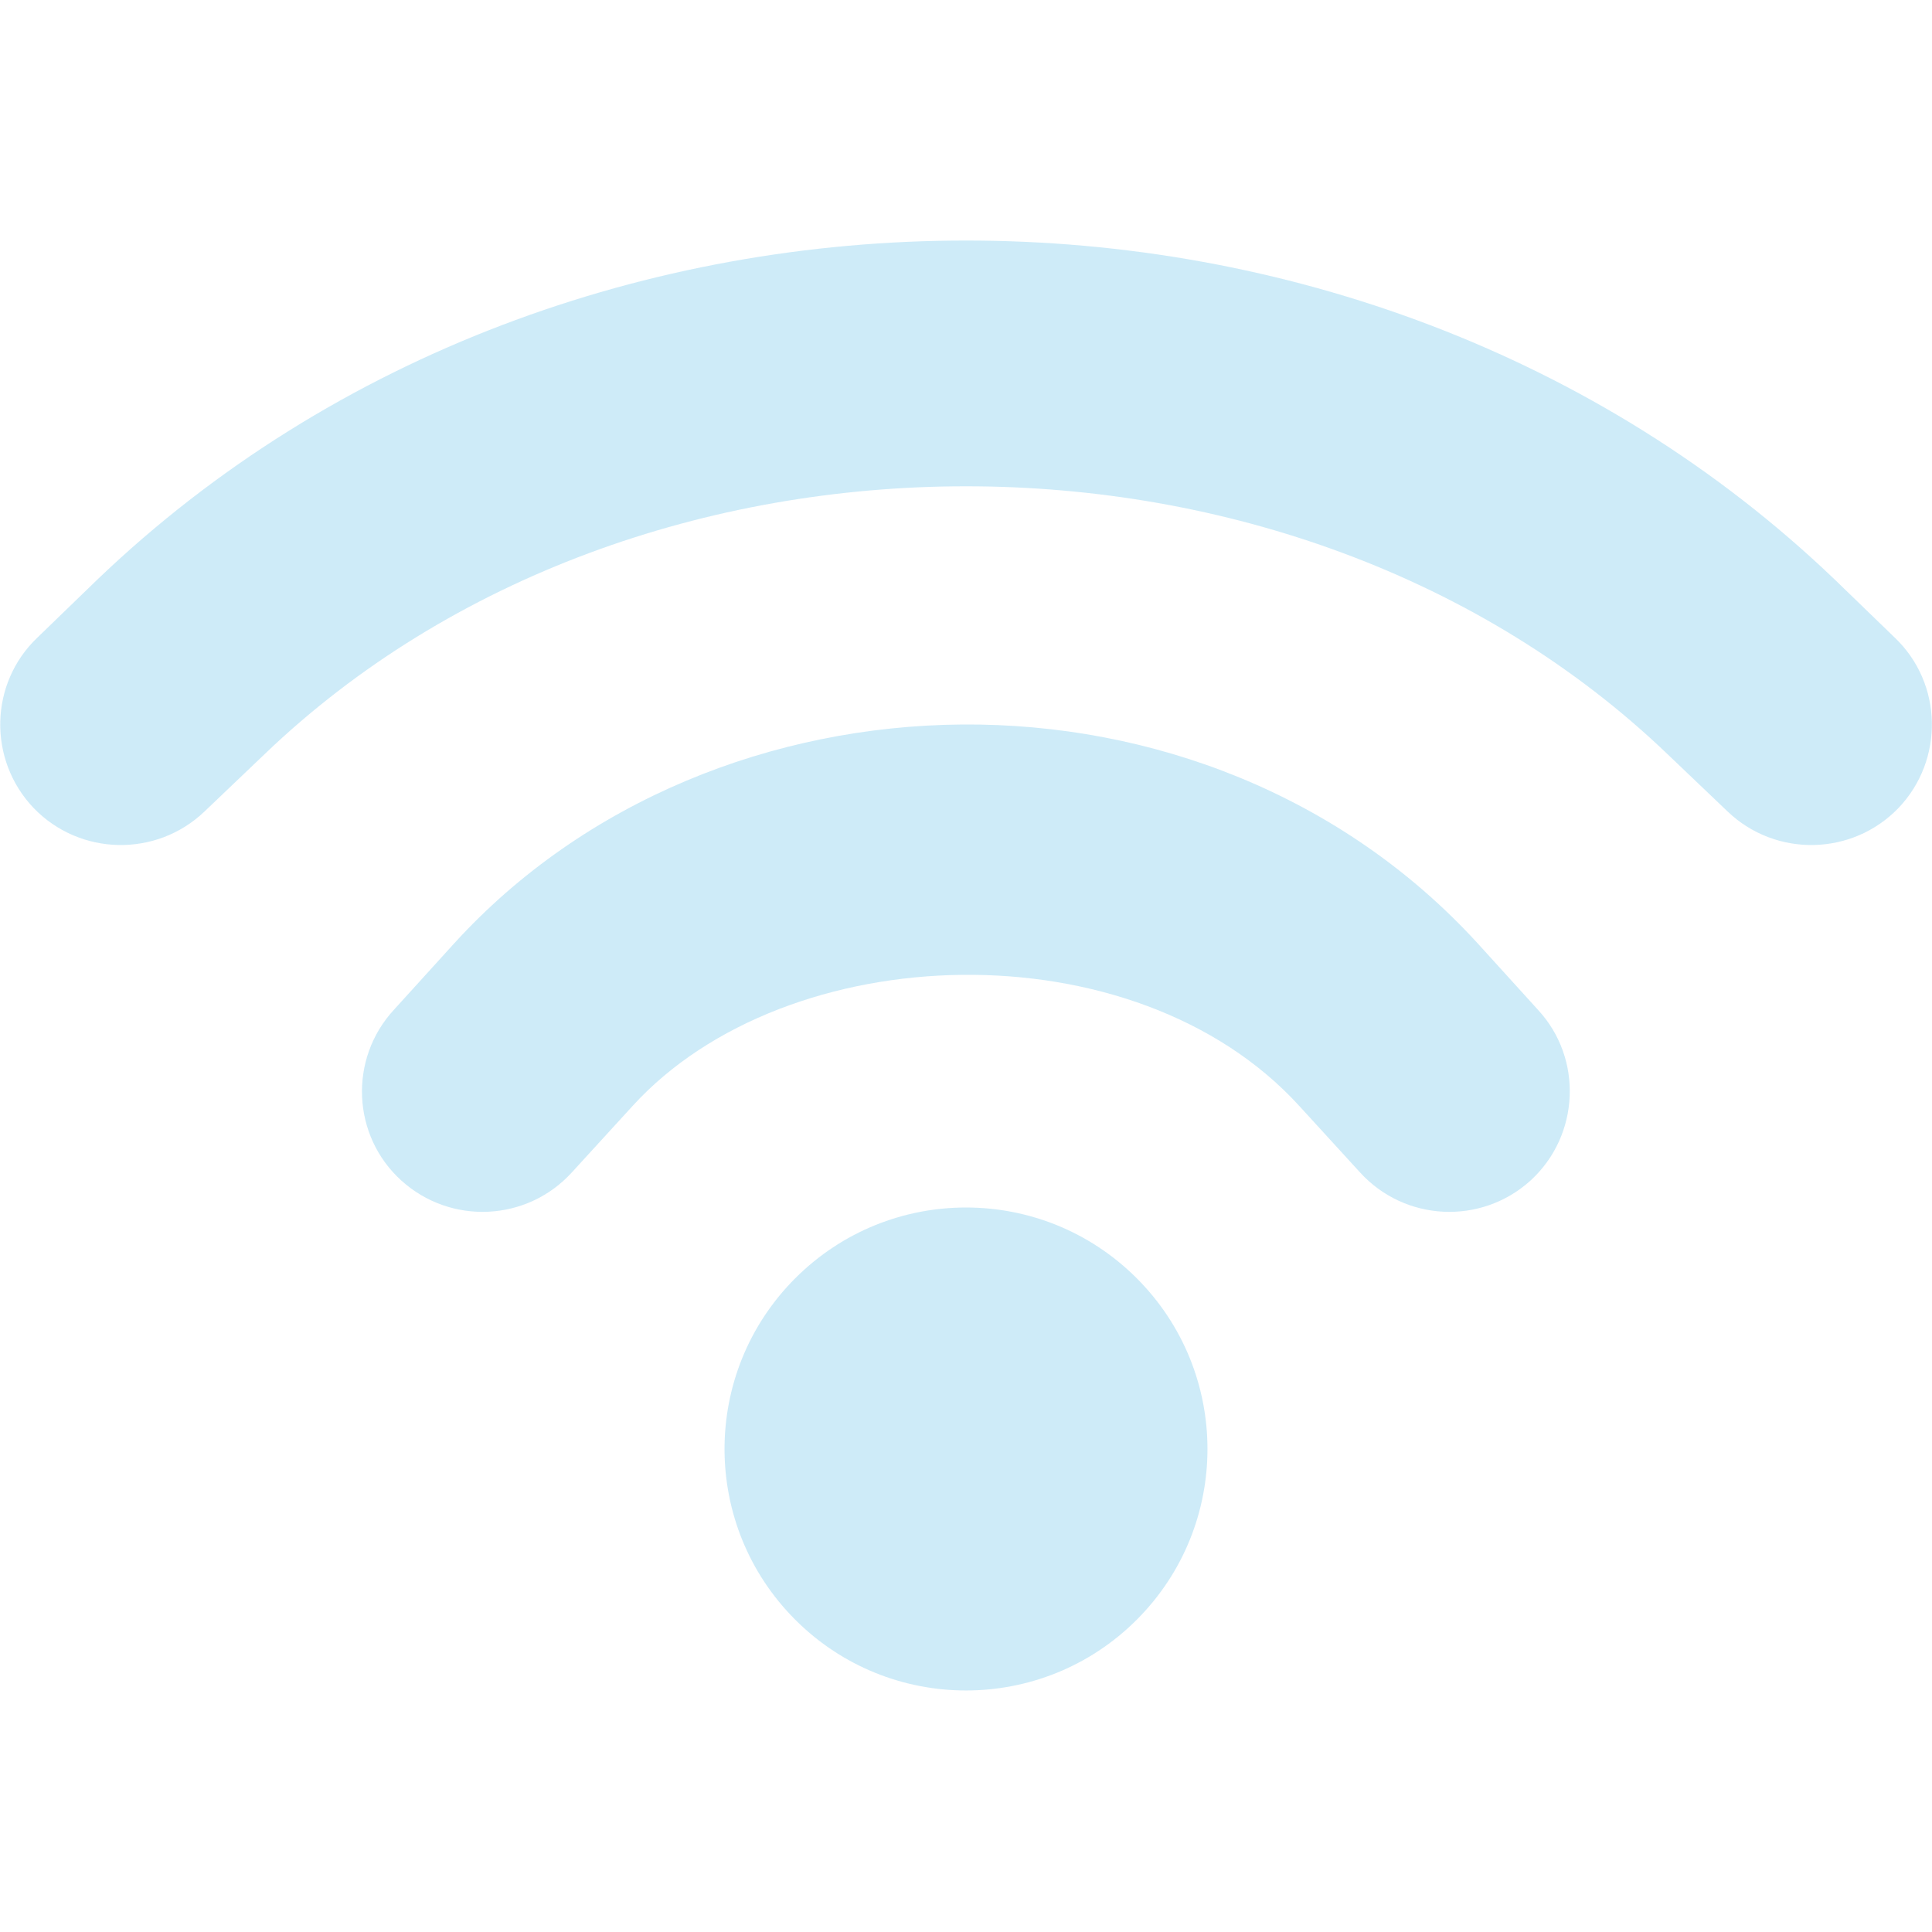
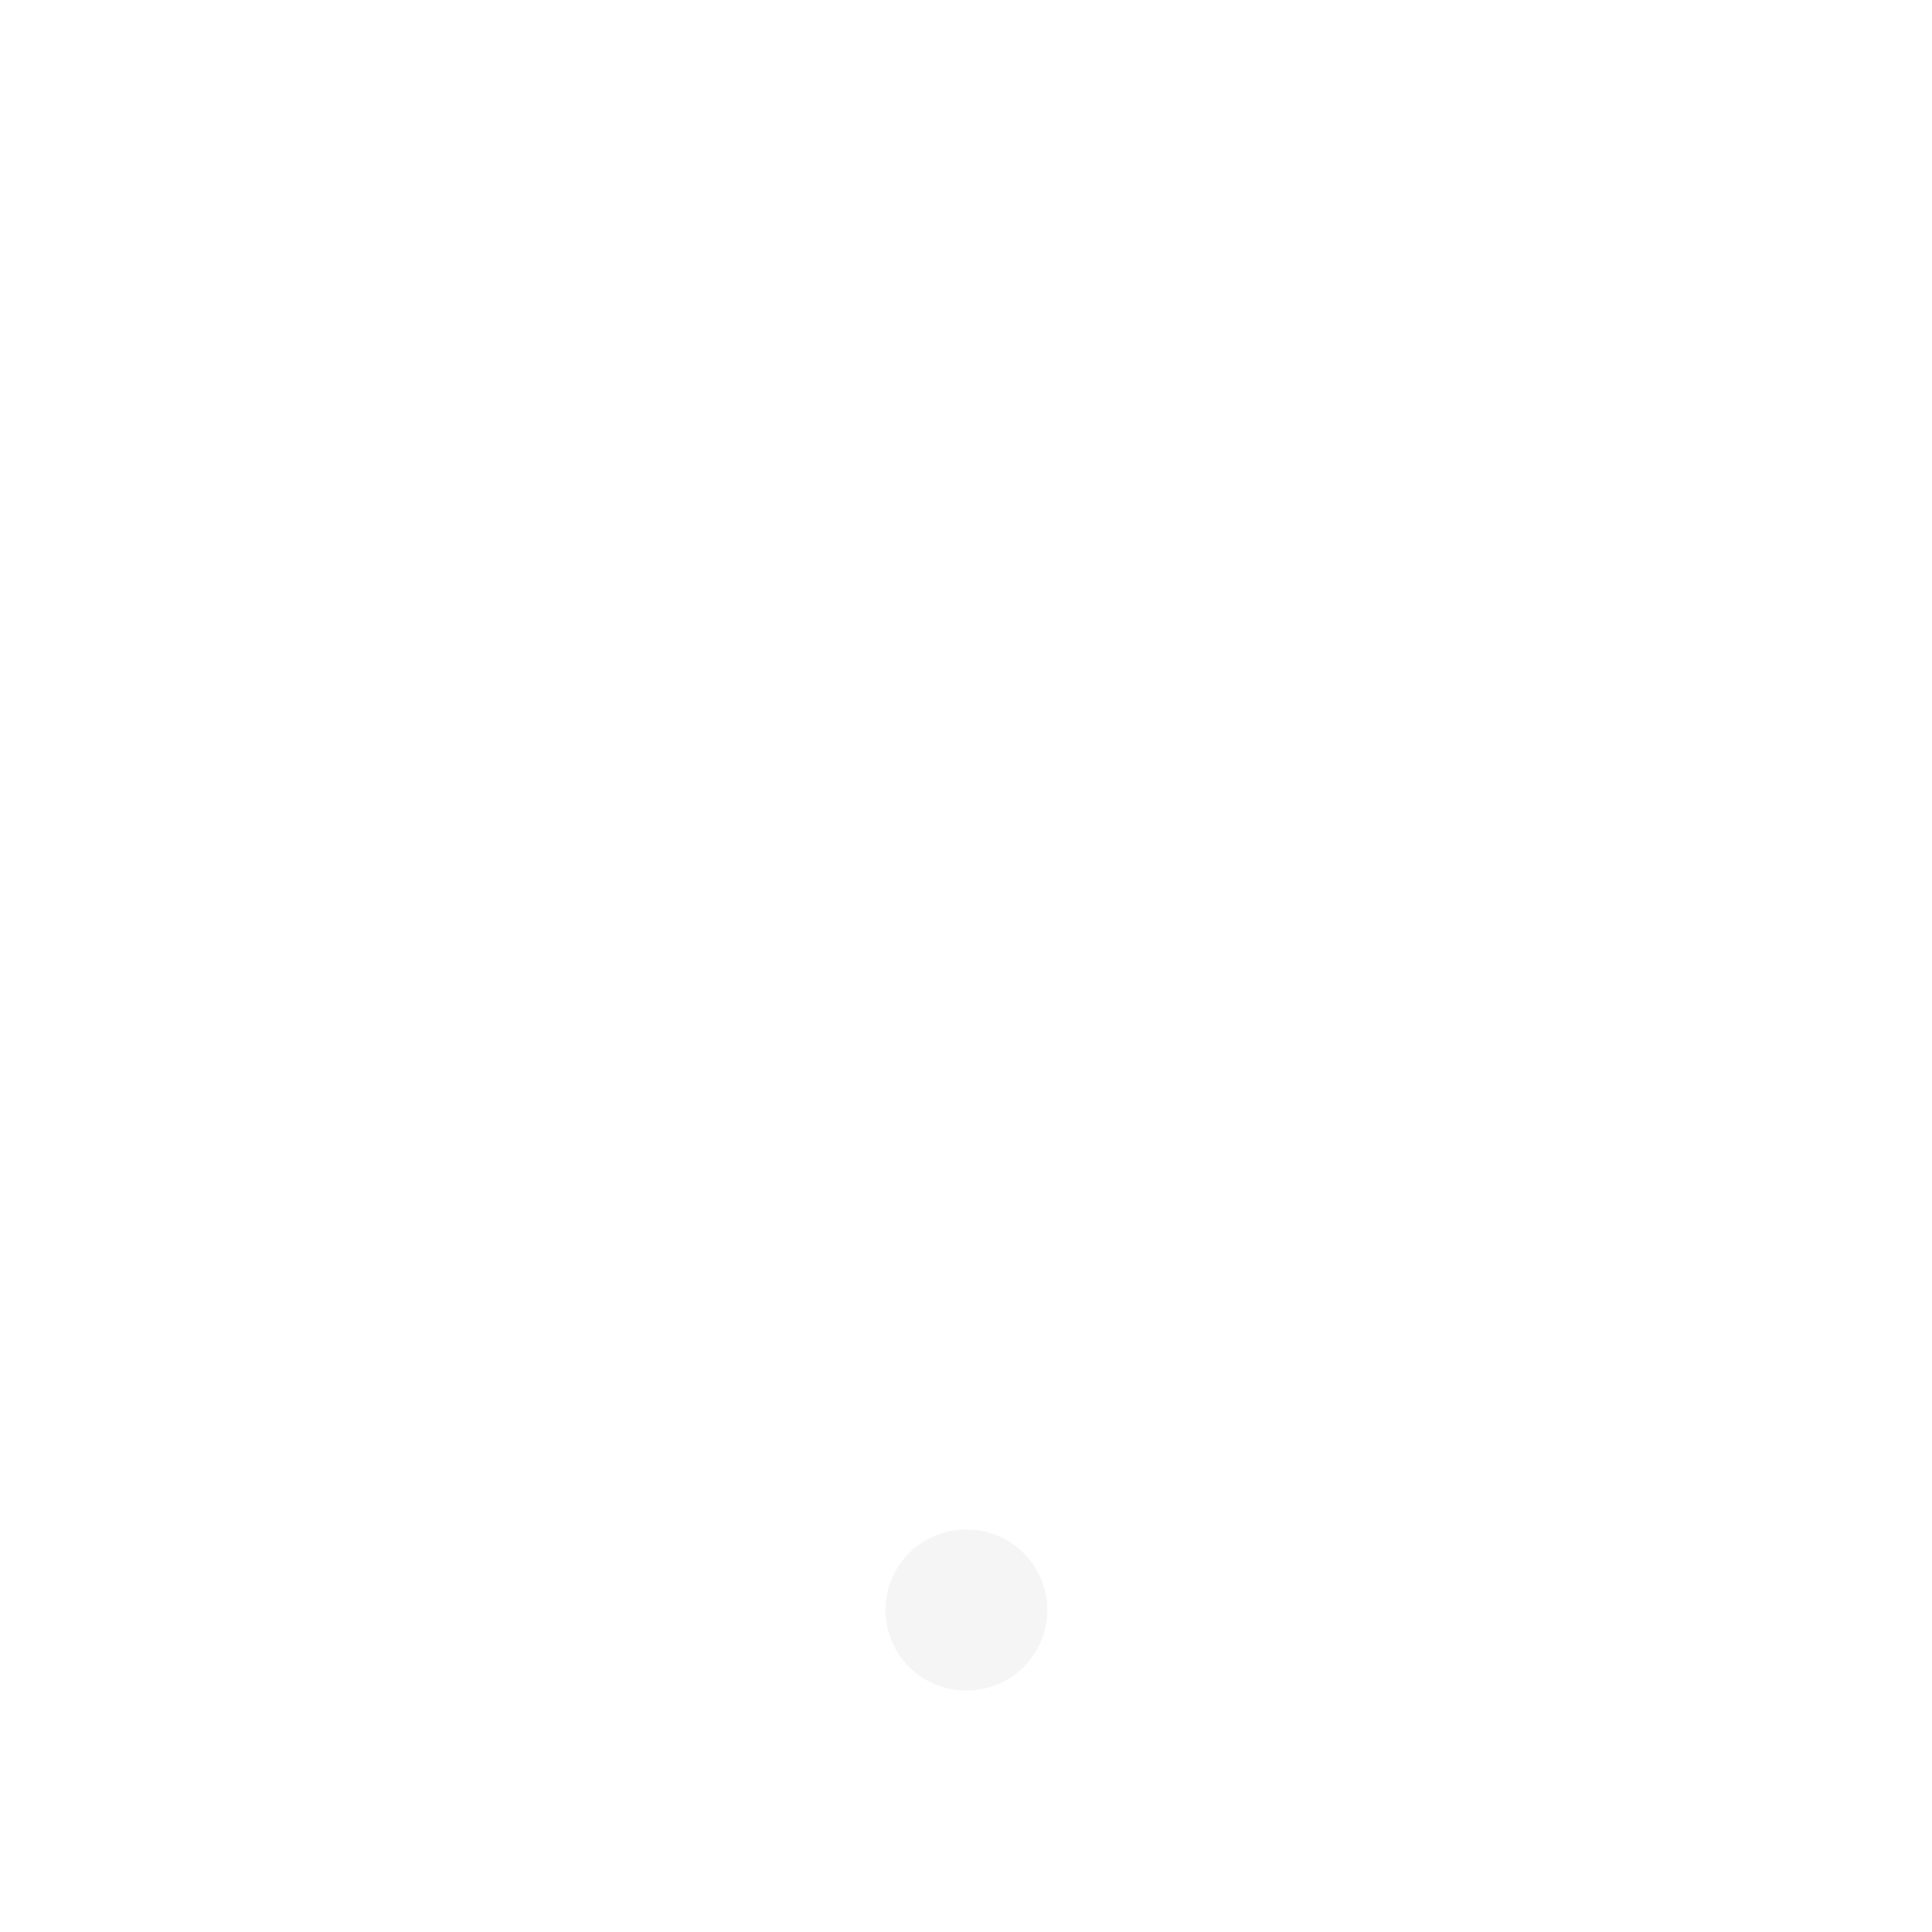
- <svg xmlns="http://www.w3.org/2000/svg" width="256px" height="256px" viewBox="0 0 16 16" fill="#000000">
+ <svg xmlns="http://www.w3.org/2000/svg" width="256px" height="256px" viewBox="0 0 24 24" fill="none">
  <g id="SVGRepo_bgCarrier" stroke-width="0" />
  <g id="SVGRepo_tracerCarrier" stroke-linecap="round" stroke-linejoin="round" />
  <g id="SVGRepo_iconCarrier">
-     <path d="m 8 1.992 c -2.617 0 -5.238 0.934 -7.195 2.809 l -0.496 0.48 c -0.398 0.379 -0.41 1.012 -0.031 1.41 c 0.383 0.398 1.016 0.41 1.414 0.031 l 0.5 -0.477 c 3.086 -2.957 8.531 -2.957 11.617 0 l 0.5 0.477 c 0.398 0.379 1.031 0.367 1.414 -0.031 c 0.379 -0.398 0.367 -1.031 -0.031 -1.41 l -0.496 -0.48 c -1.957 -1.875 -4.578 -2.809 -7.195 -2.809 z m -0.031 4.008 c -1.57 0.012 -3.129 0.629 -4.207 1.812 l -0.5 0.551 c -0.375 0.406 -0.348 1.043 0.062 1.414 c 0.41 0.371 1.043 0.34 1.414 -0.07 l 0.5 -0.547 c 1.277 -1.402 4.16 -1.496 5.523 0 l 0.5 0.547 c 0.371 0.41 1.004 0.441 1.414 0.07 c 0.406 -0.371 0.438 -1.008 0.062 -1.414 l -0.5 -0.551 c -1.125 -1.23 -2.703 -1.824 -4.27 -1.812 z m 0.031 4 c -0.512 0 -1.023 0.195 -1.414 0.586 c -0.781 0.781 -0.781 2.047 0 2.828 s 2.047 0.781 2.828 0 s 0.781 -2.047 0 -2.828 c -0.391 -0.391 -0.902 -0.586 -1.414 -0.586 z m 0 0" fill="#74c7ec &#09;" fill-opacity="0.349" />
+     <path d="M12 20H12.01" stroke="#F5F5F5" stroke-width="2" stroke-linecap="round" stroke-linejoin="round" />
  </g>
</svg>
